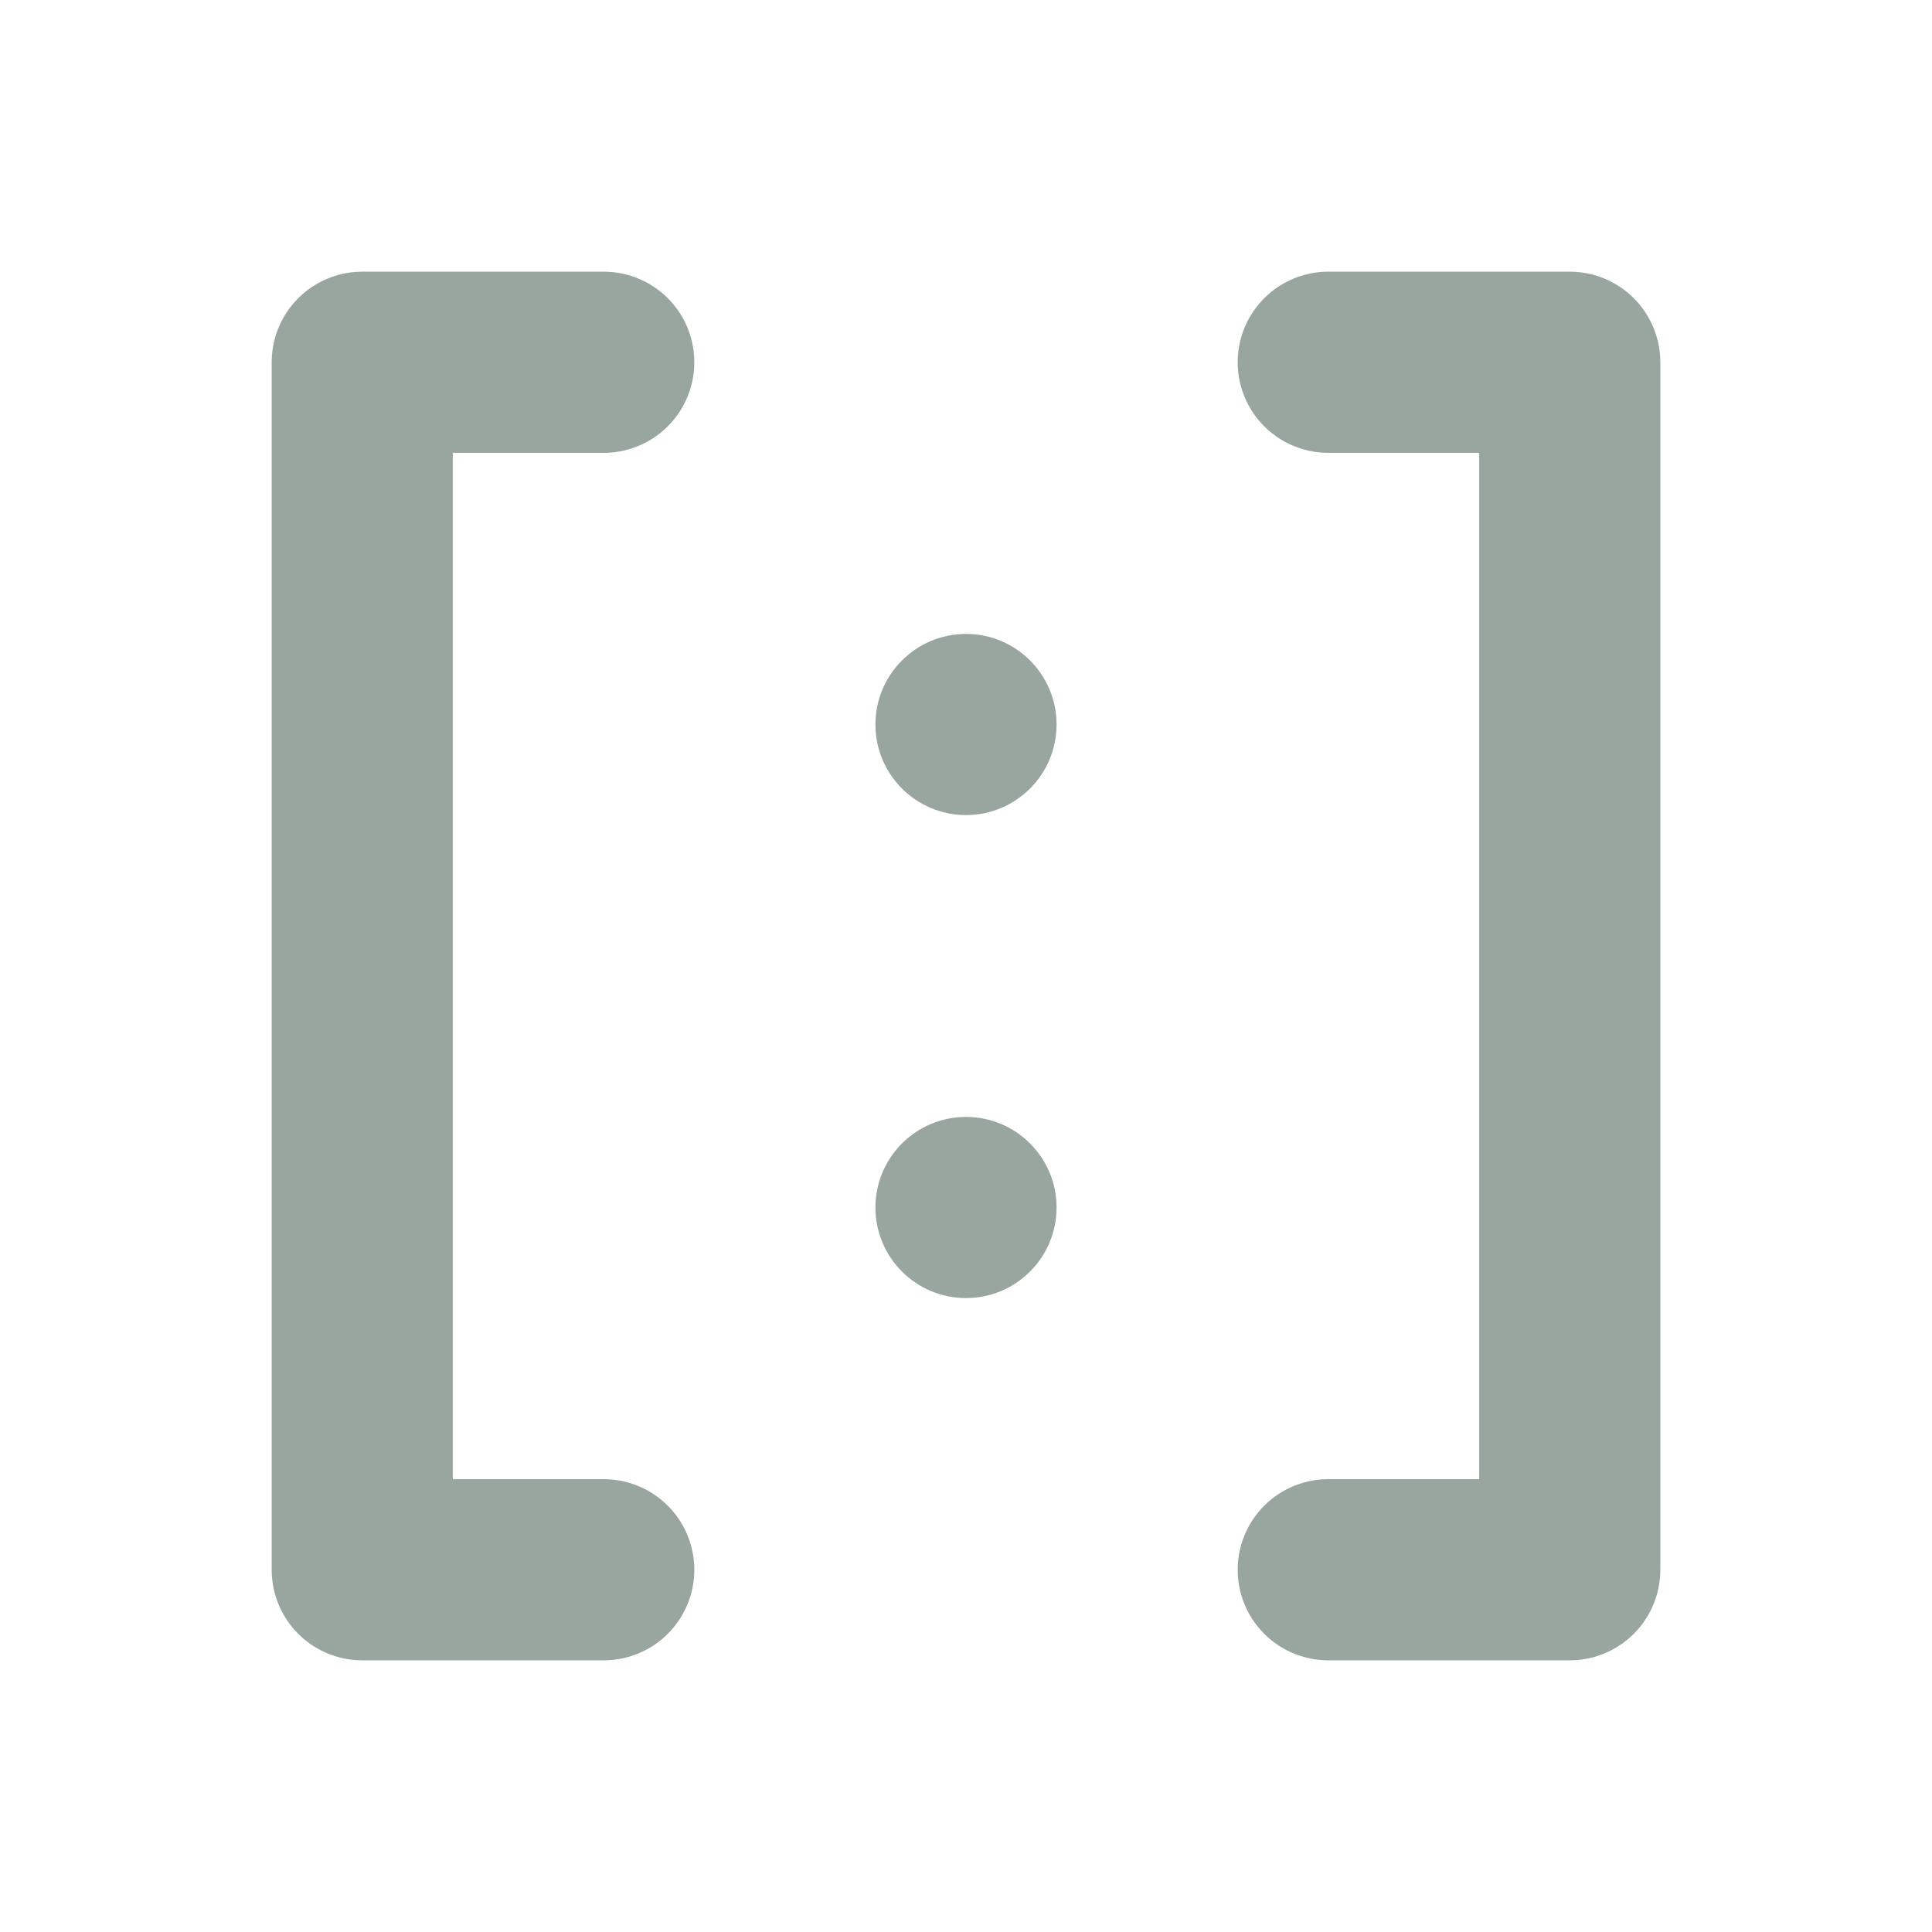
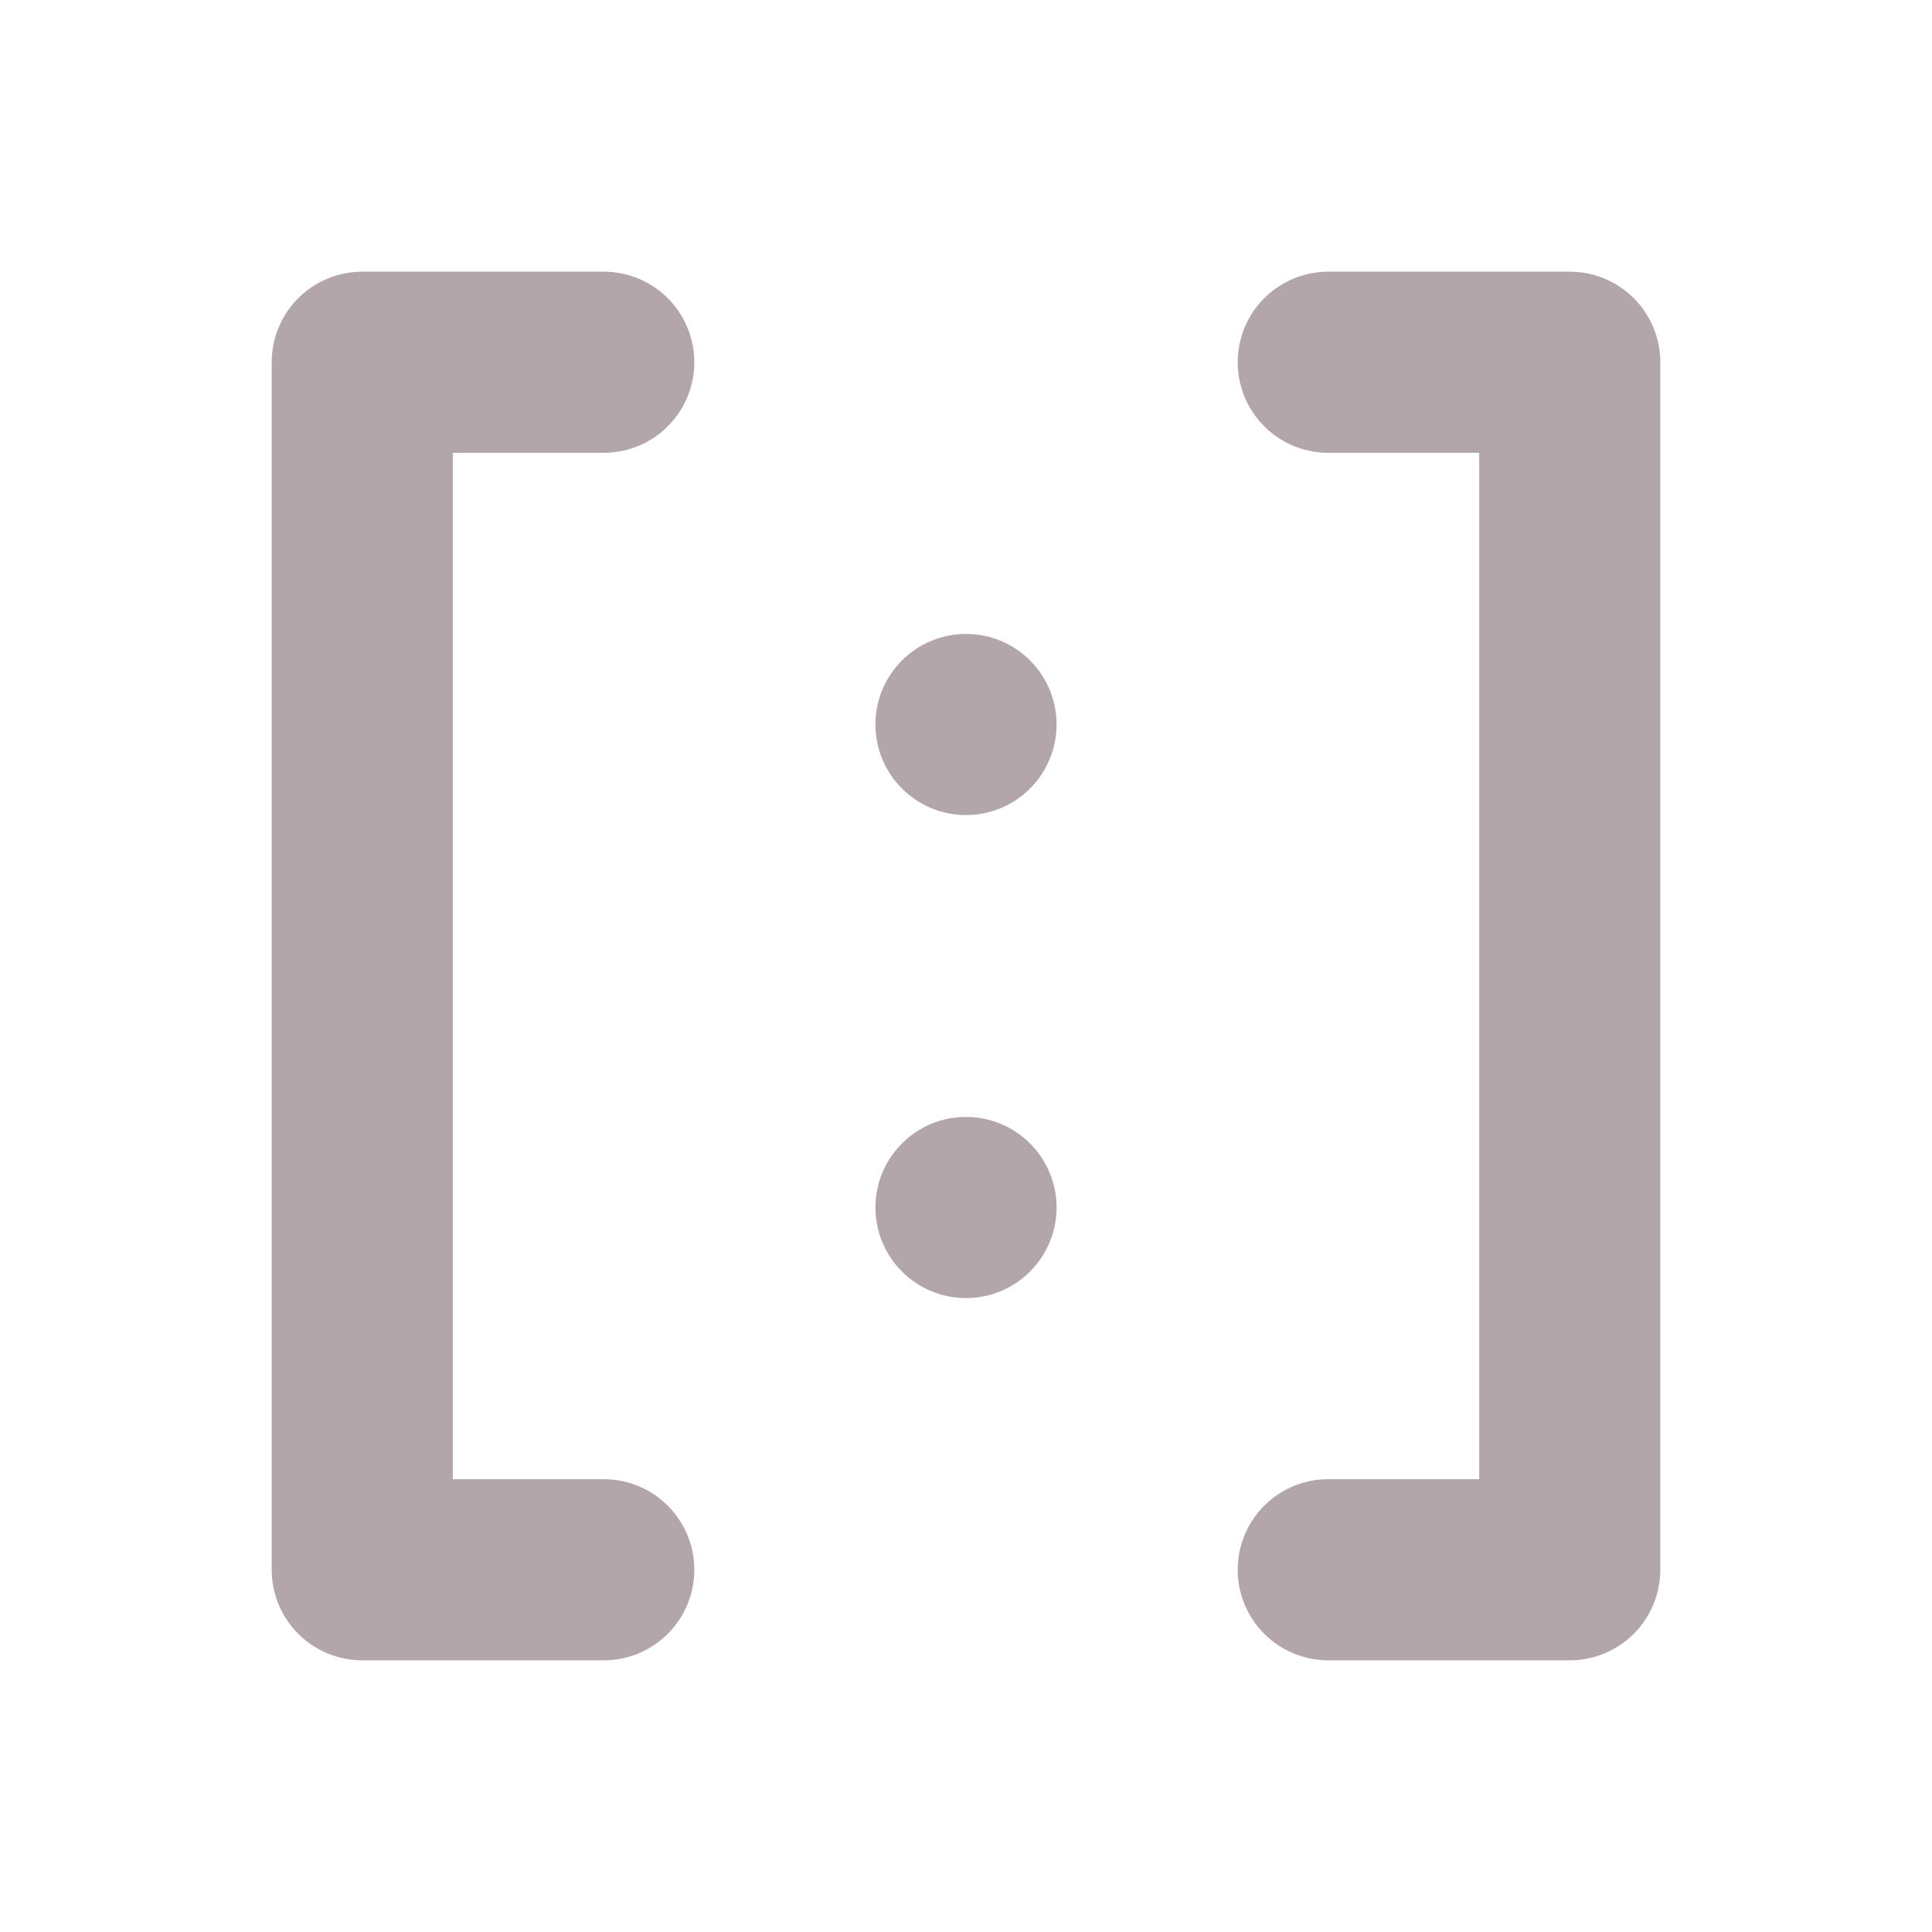
<svg xmlns="http://www.w3.org/2000/svg" width="16" height="16" viewBox="0 0 16 16">
-   <g fill="none" stroke="#99A59F" color="#99A59F" stroke-width="1.5" stroke-linecap="round" stroke-linejoin="round">
+   <g fill="none" stroke="#B3A6AA" color="#B3A6AA" stroke-width="1.5" stroke-linecap="round" stroke-linejoin="round">
    <path d="M5 3H3v10h2m6-10h2v10h-2" />
    <circle cx="8" cy="6" r=".75" fill="currentColor" stroke="none" />
    <circle cx="8" cy="10" r=".75" fill="currentColor" stroke="none" />
  </g>
</svg>
